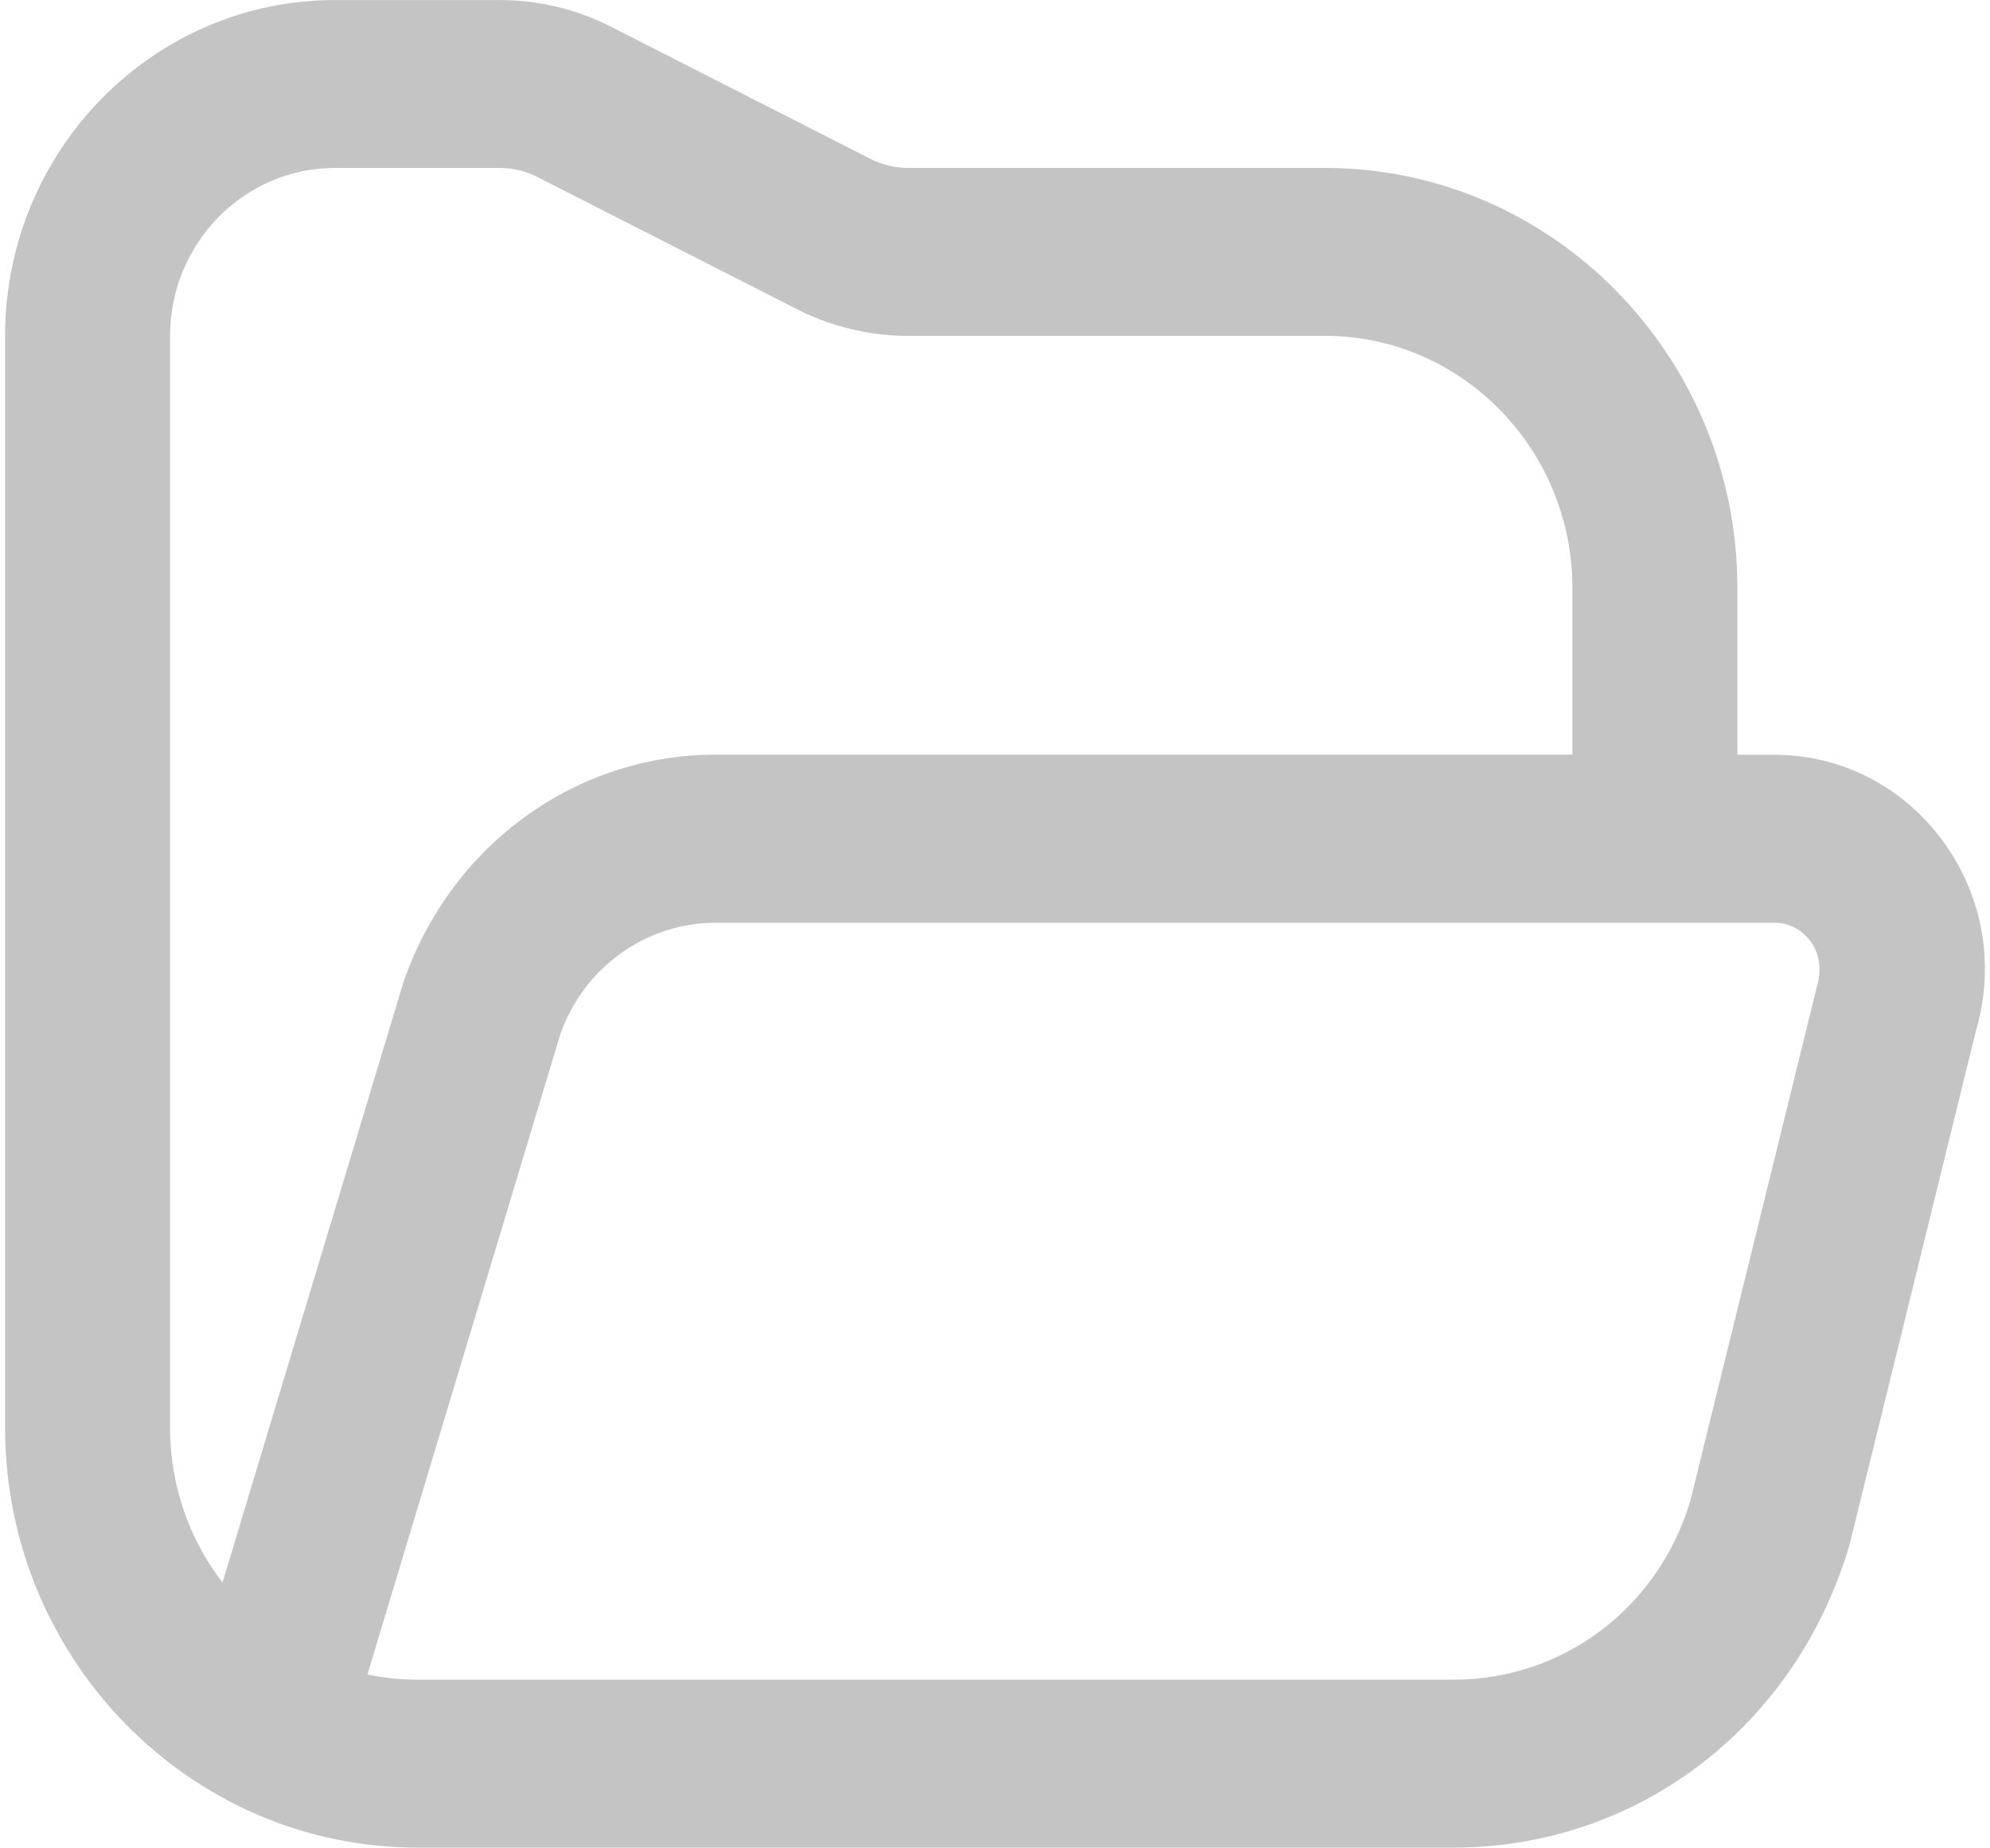
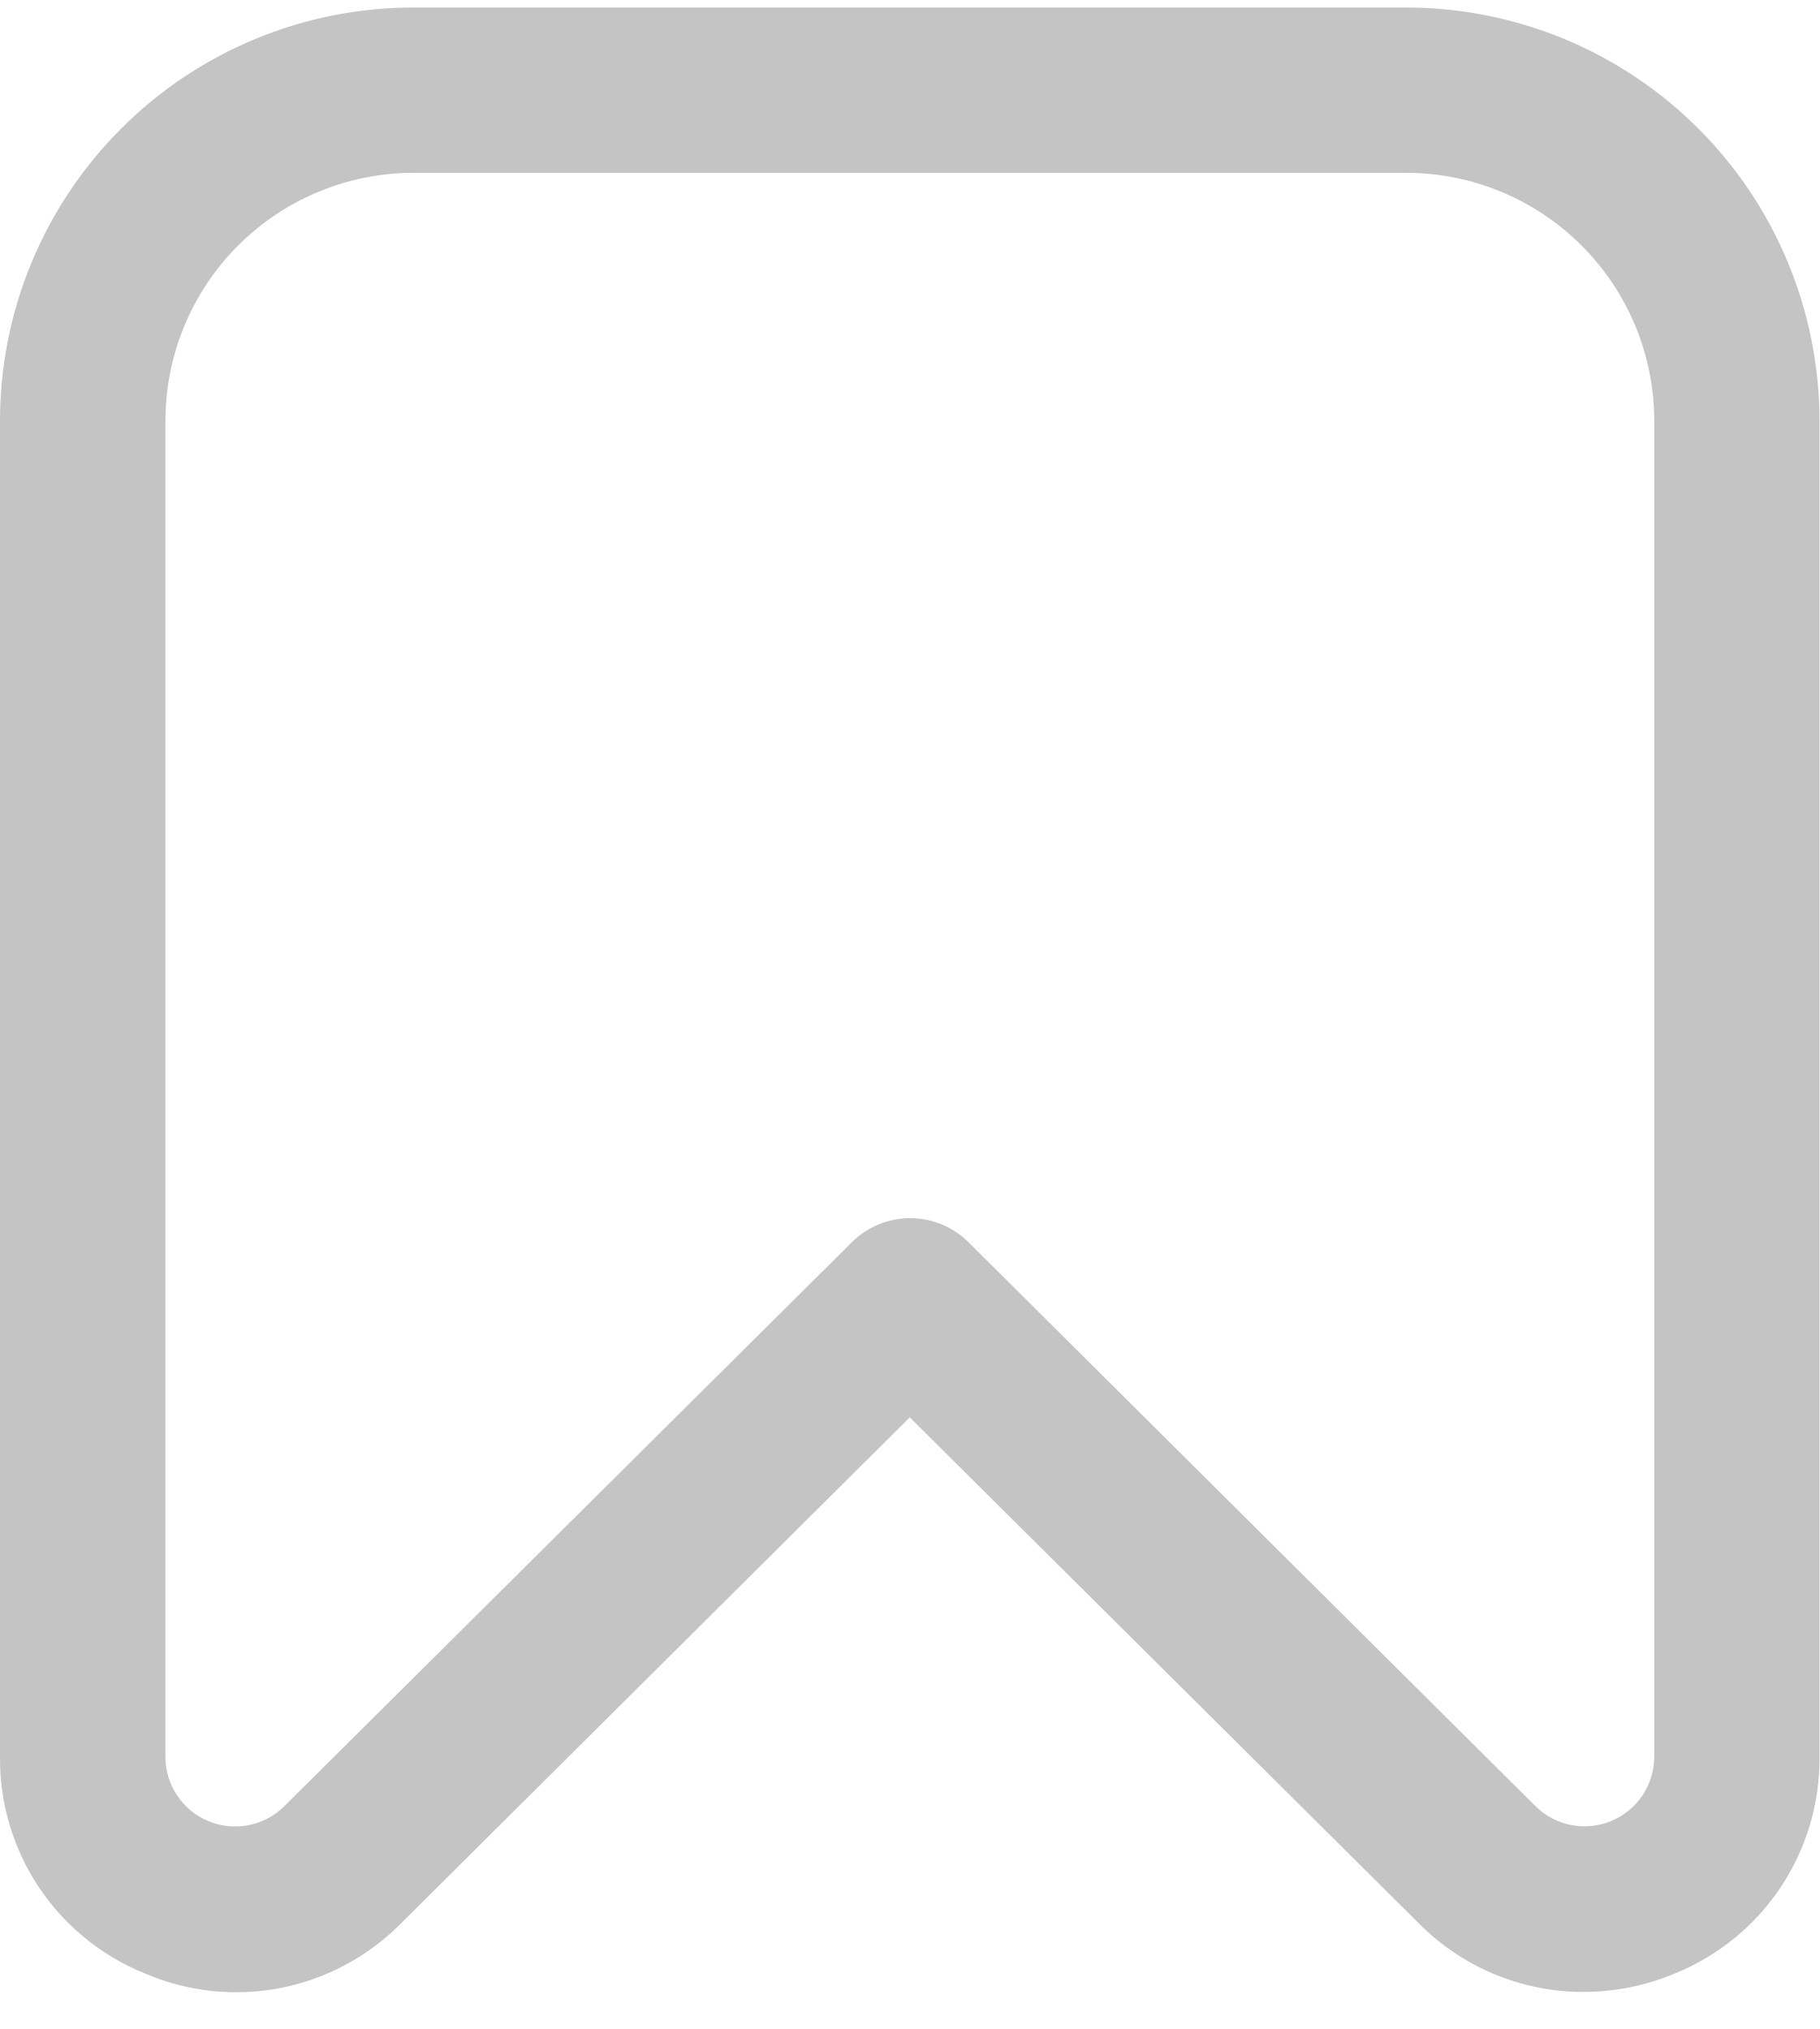
- <svg xmlns="http://www.w3.org/2000/svg" width="28" height="26" viewBox="0 0 30 28" fill="none">
-   <path d="M29.365 12.749C28.756 11.917 27.822 11.438 26.802 11.438H26.249V8.909C26.249 5.4 23.445 2.545 19.999 2.545H13.679C13.487 2.545 13.292 2.498 13.121 2.412L9.177 0.403C8.66 0.14 8.08 0.001 7.5 0.001H5C2.242 -0 0 2.283 0 5.091V21.637C0 25.146 2.804 28.001 6.25 28.001H21.946C24.729 28.001 27.134 26.178 27.949 23.41L29.863 15.626C30.156 14.63 29.974 13.583 29.365 12.749ZM2.5 21.637V5.091C2.5 3.687 3.621 2.545 5 2.545H7.5C7.692 2.545 7.887 2.592 8.058 2.679L12.002 4.687C12.519 4.951 13.099 5.09 13.679 5.09H19.999C22.066 5.09 23.749 6.803 23.749 8.908V11.437H10.768C8.643 11.437 6.746 12.81 6.032 14.899L3.295 23.984C2.797 23.336 2.5 22.522 2.5 21.637ZM27.454 14.951L25.539 22.734C25.059 24.362 23.615 25.456 21.946 25.456H6.25C5.99 25.456 5.736 25.429 5.491 25.377L8.408 15.692C8.757 14.67 9.707 13.984 10.769 13.984H26.804C27.106 13.984 27.282 14.162 27.36 14.269C27.437 14.376 27.555 14.599 27.454 14.951Z" fill="#C4C4C4" />
+ <svg xmlns="http://www.w3.org/2000/svg" width="26" height="29" viewBox="0 0 28 31" fill="none">
+   <path d="M24.356 30.545C23.885 30.544 23.419 30.449 22.985 30.267C22.551 30.084 22.158 29.818 21.827 29.482L14 21.701L6.173 29.488C5.67 29.997 5.025 30.344 4.323 30.483C3.62 30.621 2.892 30.544 2.234 30.262C1.569 29.995 1 29.533 0.601 28.938C0.203 28.342 -0.007 27.64 0 26.923V6.364C0 4.676 0.671 3.057 1.864 1.864C3.057 0.67 4.676 0 6.364 0L21.636 0C22.472 0 23.299 0.165 24.072 0.484C24.844 0.804 25.545 1.273 26.136 1.864C26.727 2.455 27.196 3.156 27.515 3.928C27.835 4.7 28 5.528 28 6.364V26.923C28.007 27.639 27.798 28.341 27.401 28.936C27.003 29.532 26.435 29.994 25.771 30.262C25.323 30.45 24.842 30.546 24.356 30.545ZM6.364 2.545C5.351 2.545 4.38 2.948 3.664 3.664C2.948 4.38 2.546 5.351 2.546 6.364V26.923C2.545 27.135 2.608 27.343 2.725 27.519C2.842 27.696 3.009 27.834 3.205 27.915C3.401 27.997 3.616 28.019 3.824 27.978C4.033 27.938 4.224 27.836 4.374 27.687L13.109 19.005C13.348 18.768 13.67 18.635 14.006 18.635C14.343 18.635 14.665 18.768 14.904 19.005L23.628 27.684C23.779 27.834 23.97 27.935 24.178 27.976C24.386 28.016 24.602 27.994 24.797 27.913C24.993 27.831 25.16 27.693 25.278 27.517C25.395 27.34 25.457 27.133 25.457 26.92V6.364C25.457 5.351 25.055 4.38 24.339 3.664C23.623 2.948 22.651 2.545 21.639 2.545H6.364Z" fill="#C4C4C4" />
</svg>
